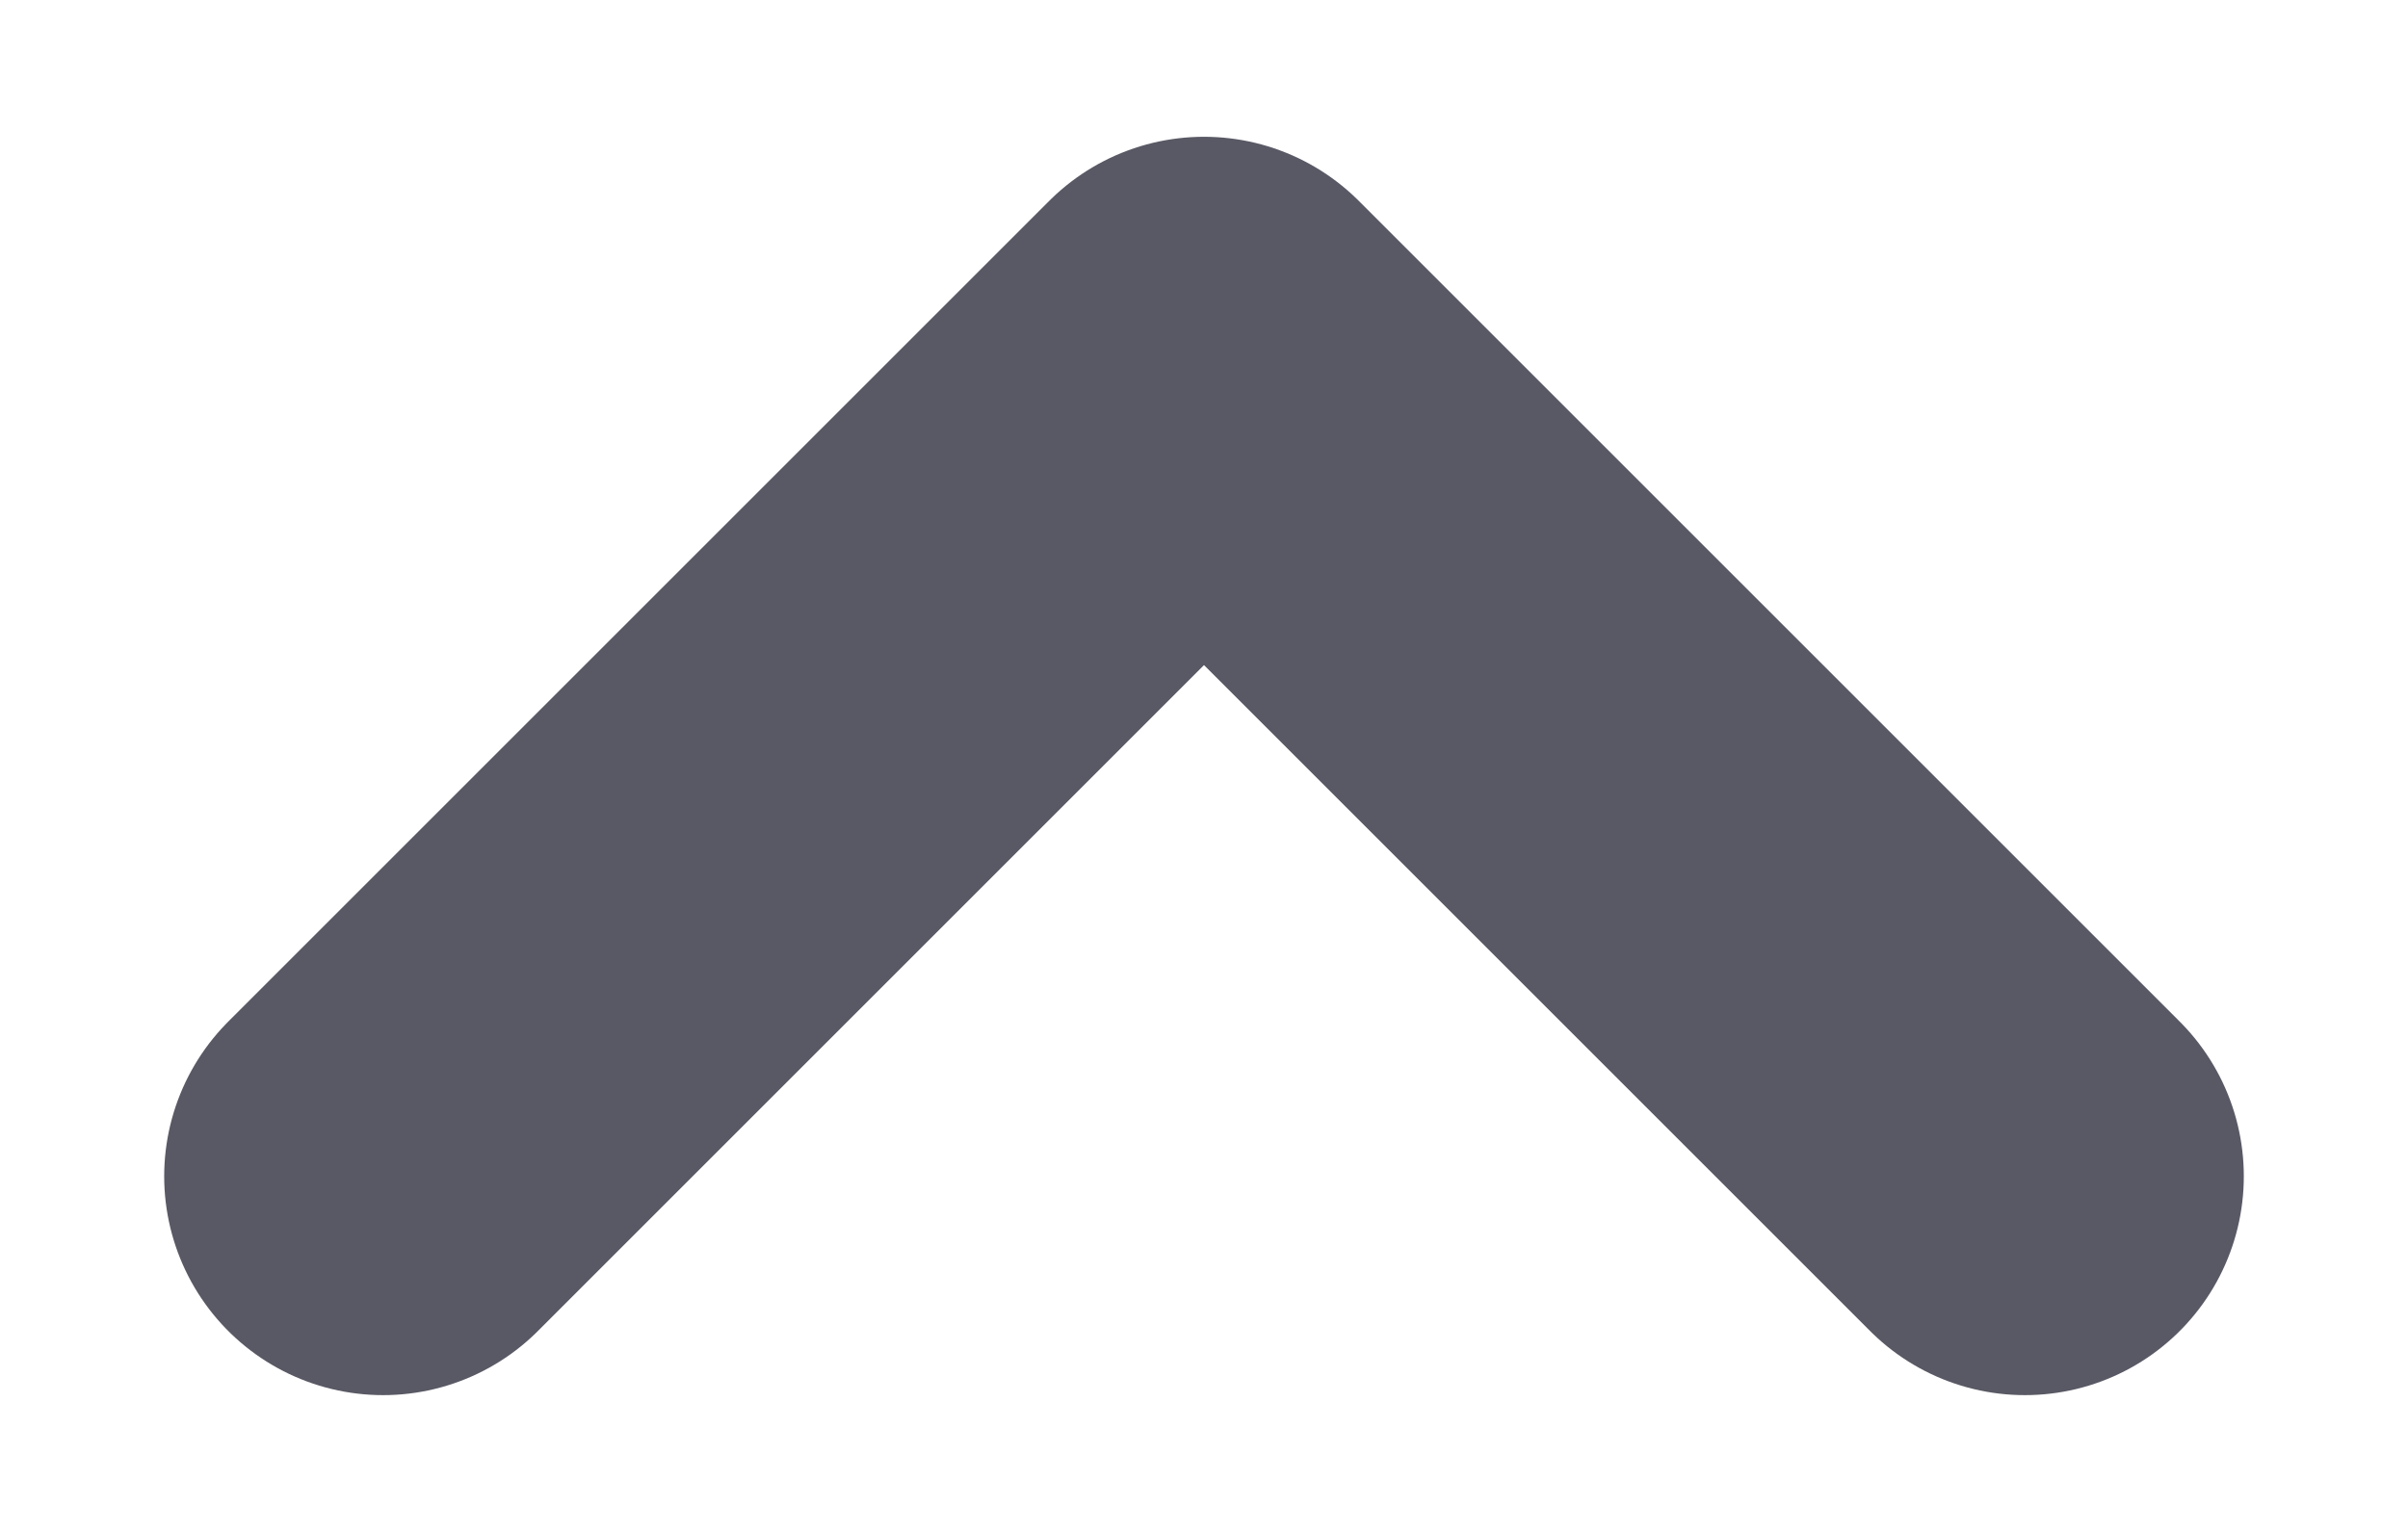
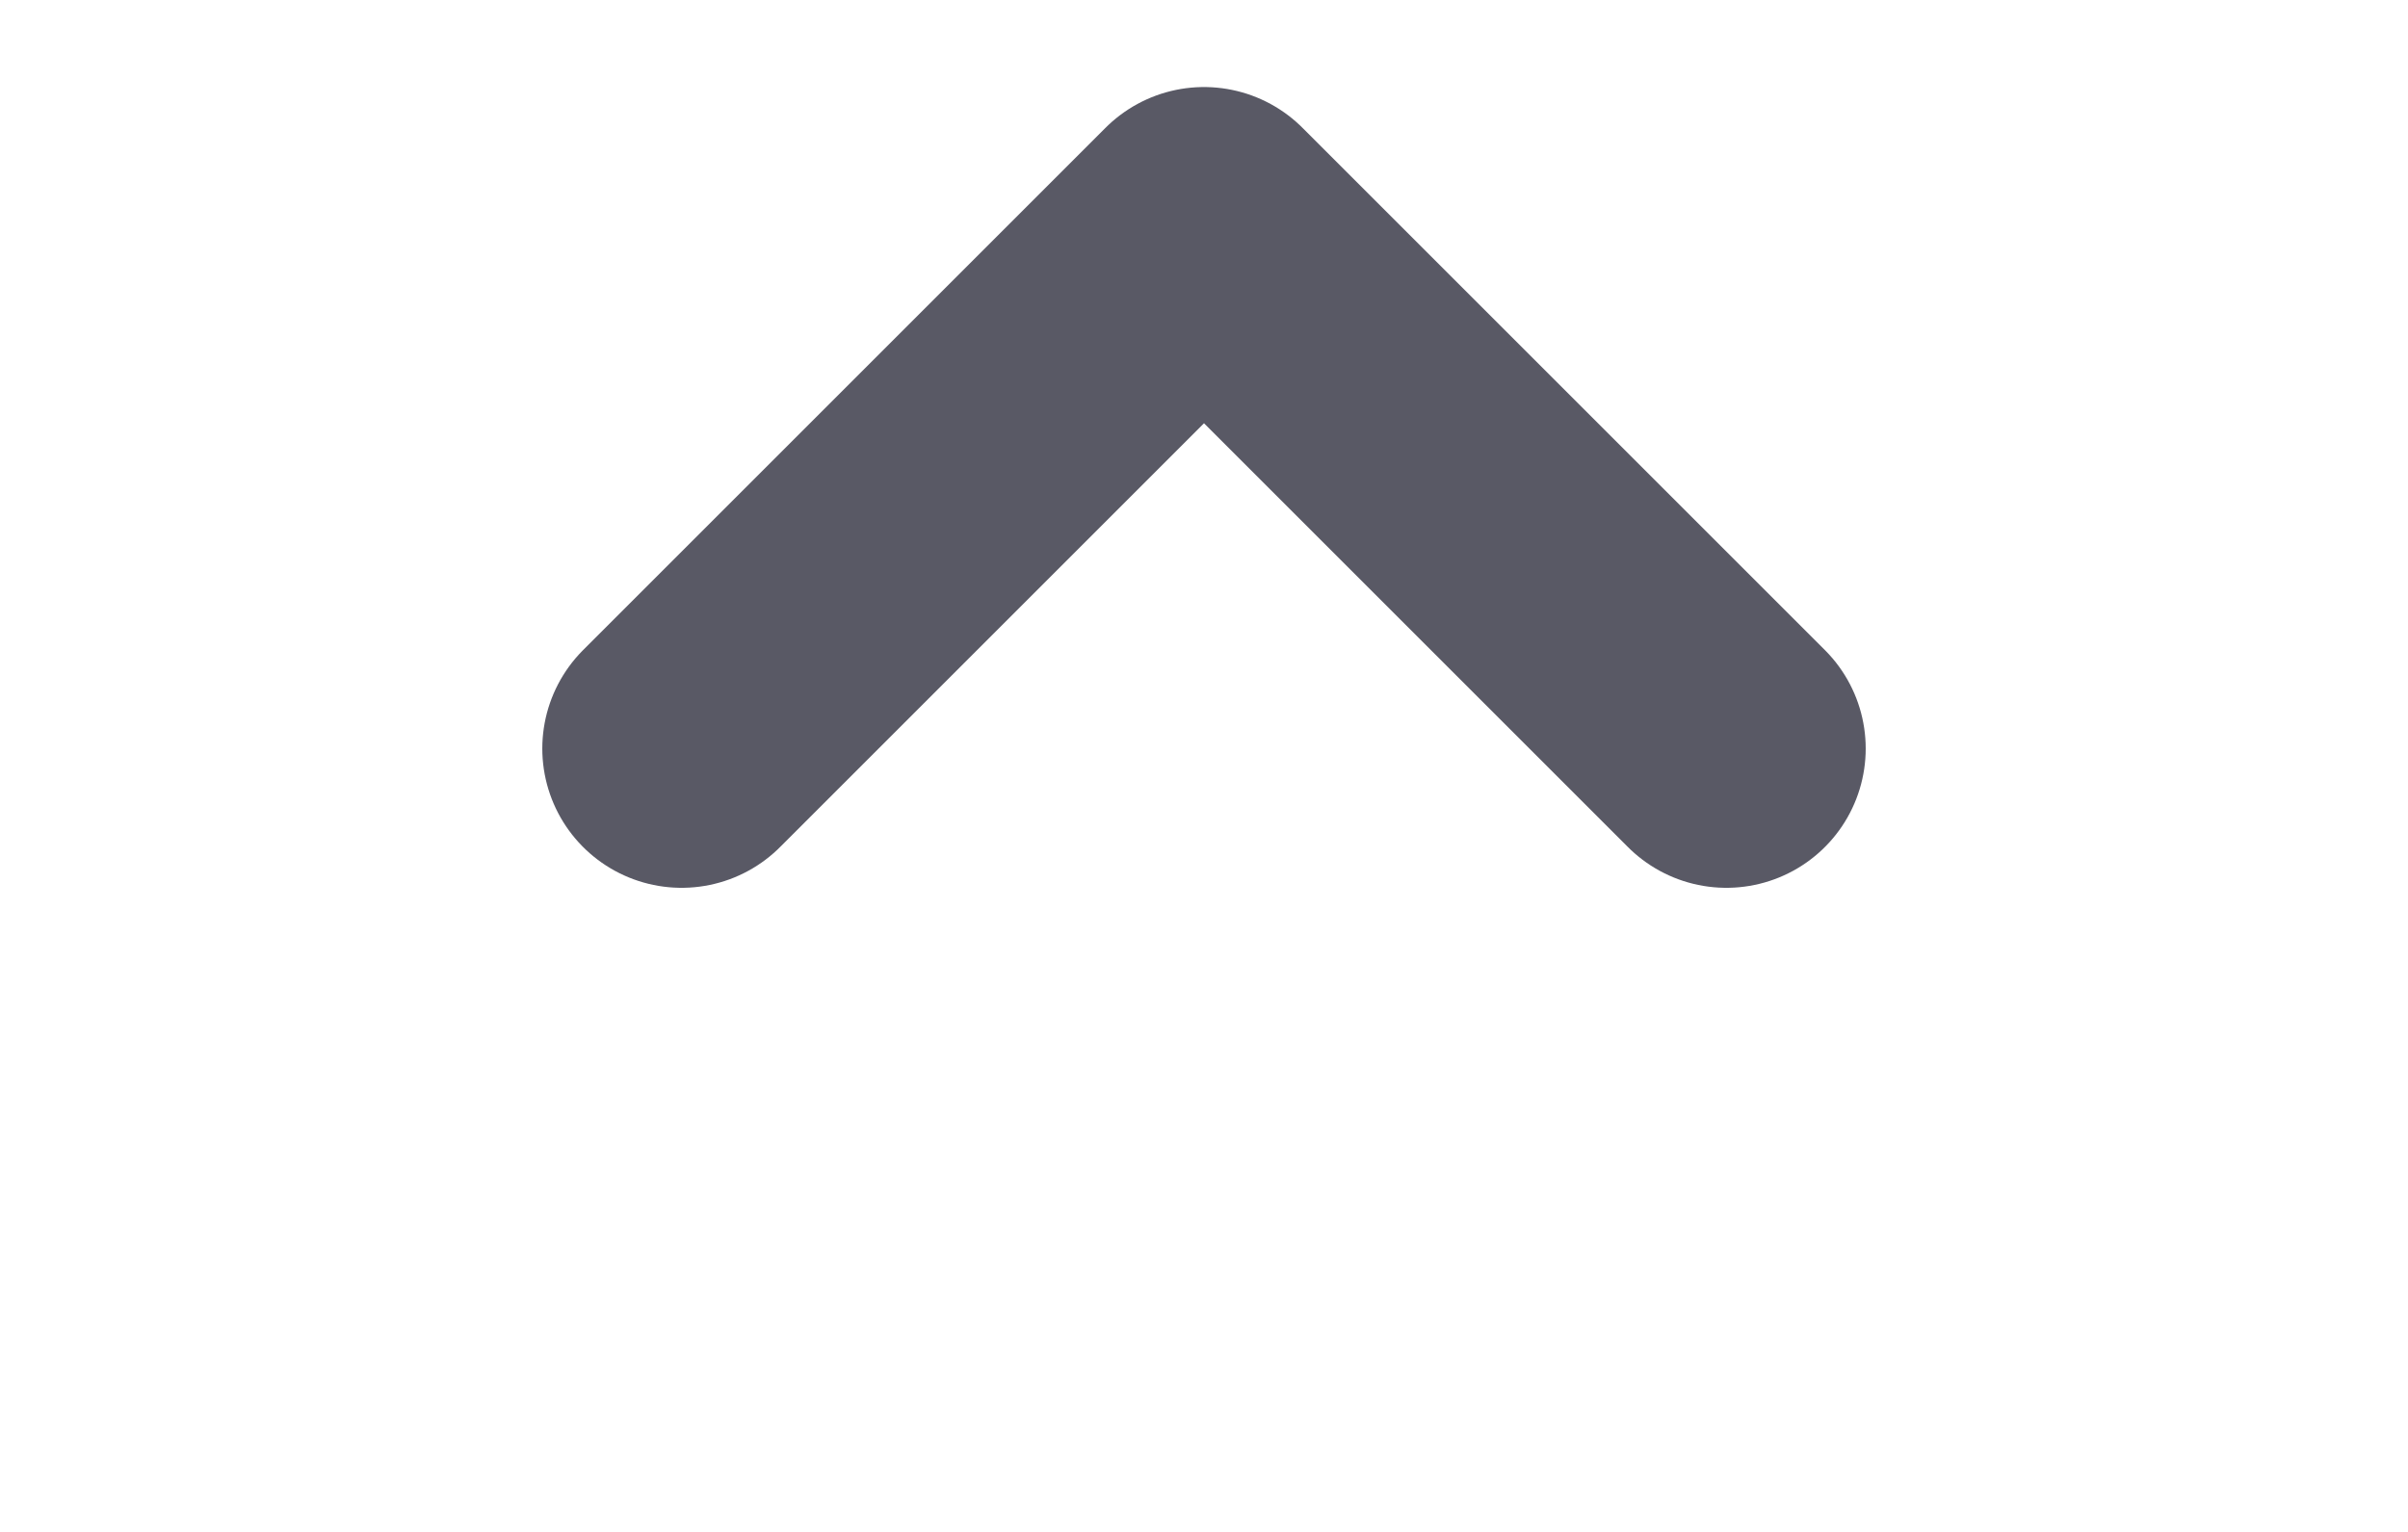
- <svg xmlns="http://www.w3.org/2000/svg" width="11" height="7" viewBox="0 0 11 7" fill="none">
+ <svg xmlns="http://www.w3.org/2000/svg" width="11" height="7" viewBox="0 0 11 11" fill="none">
  <path d="M9.25 5.375L5.5 1.625L1.75 5.375" stroke="#595965" stroke-width="2" stroke-linecap="round" stroke-linejoin="round" />
</svg>
